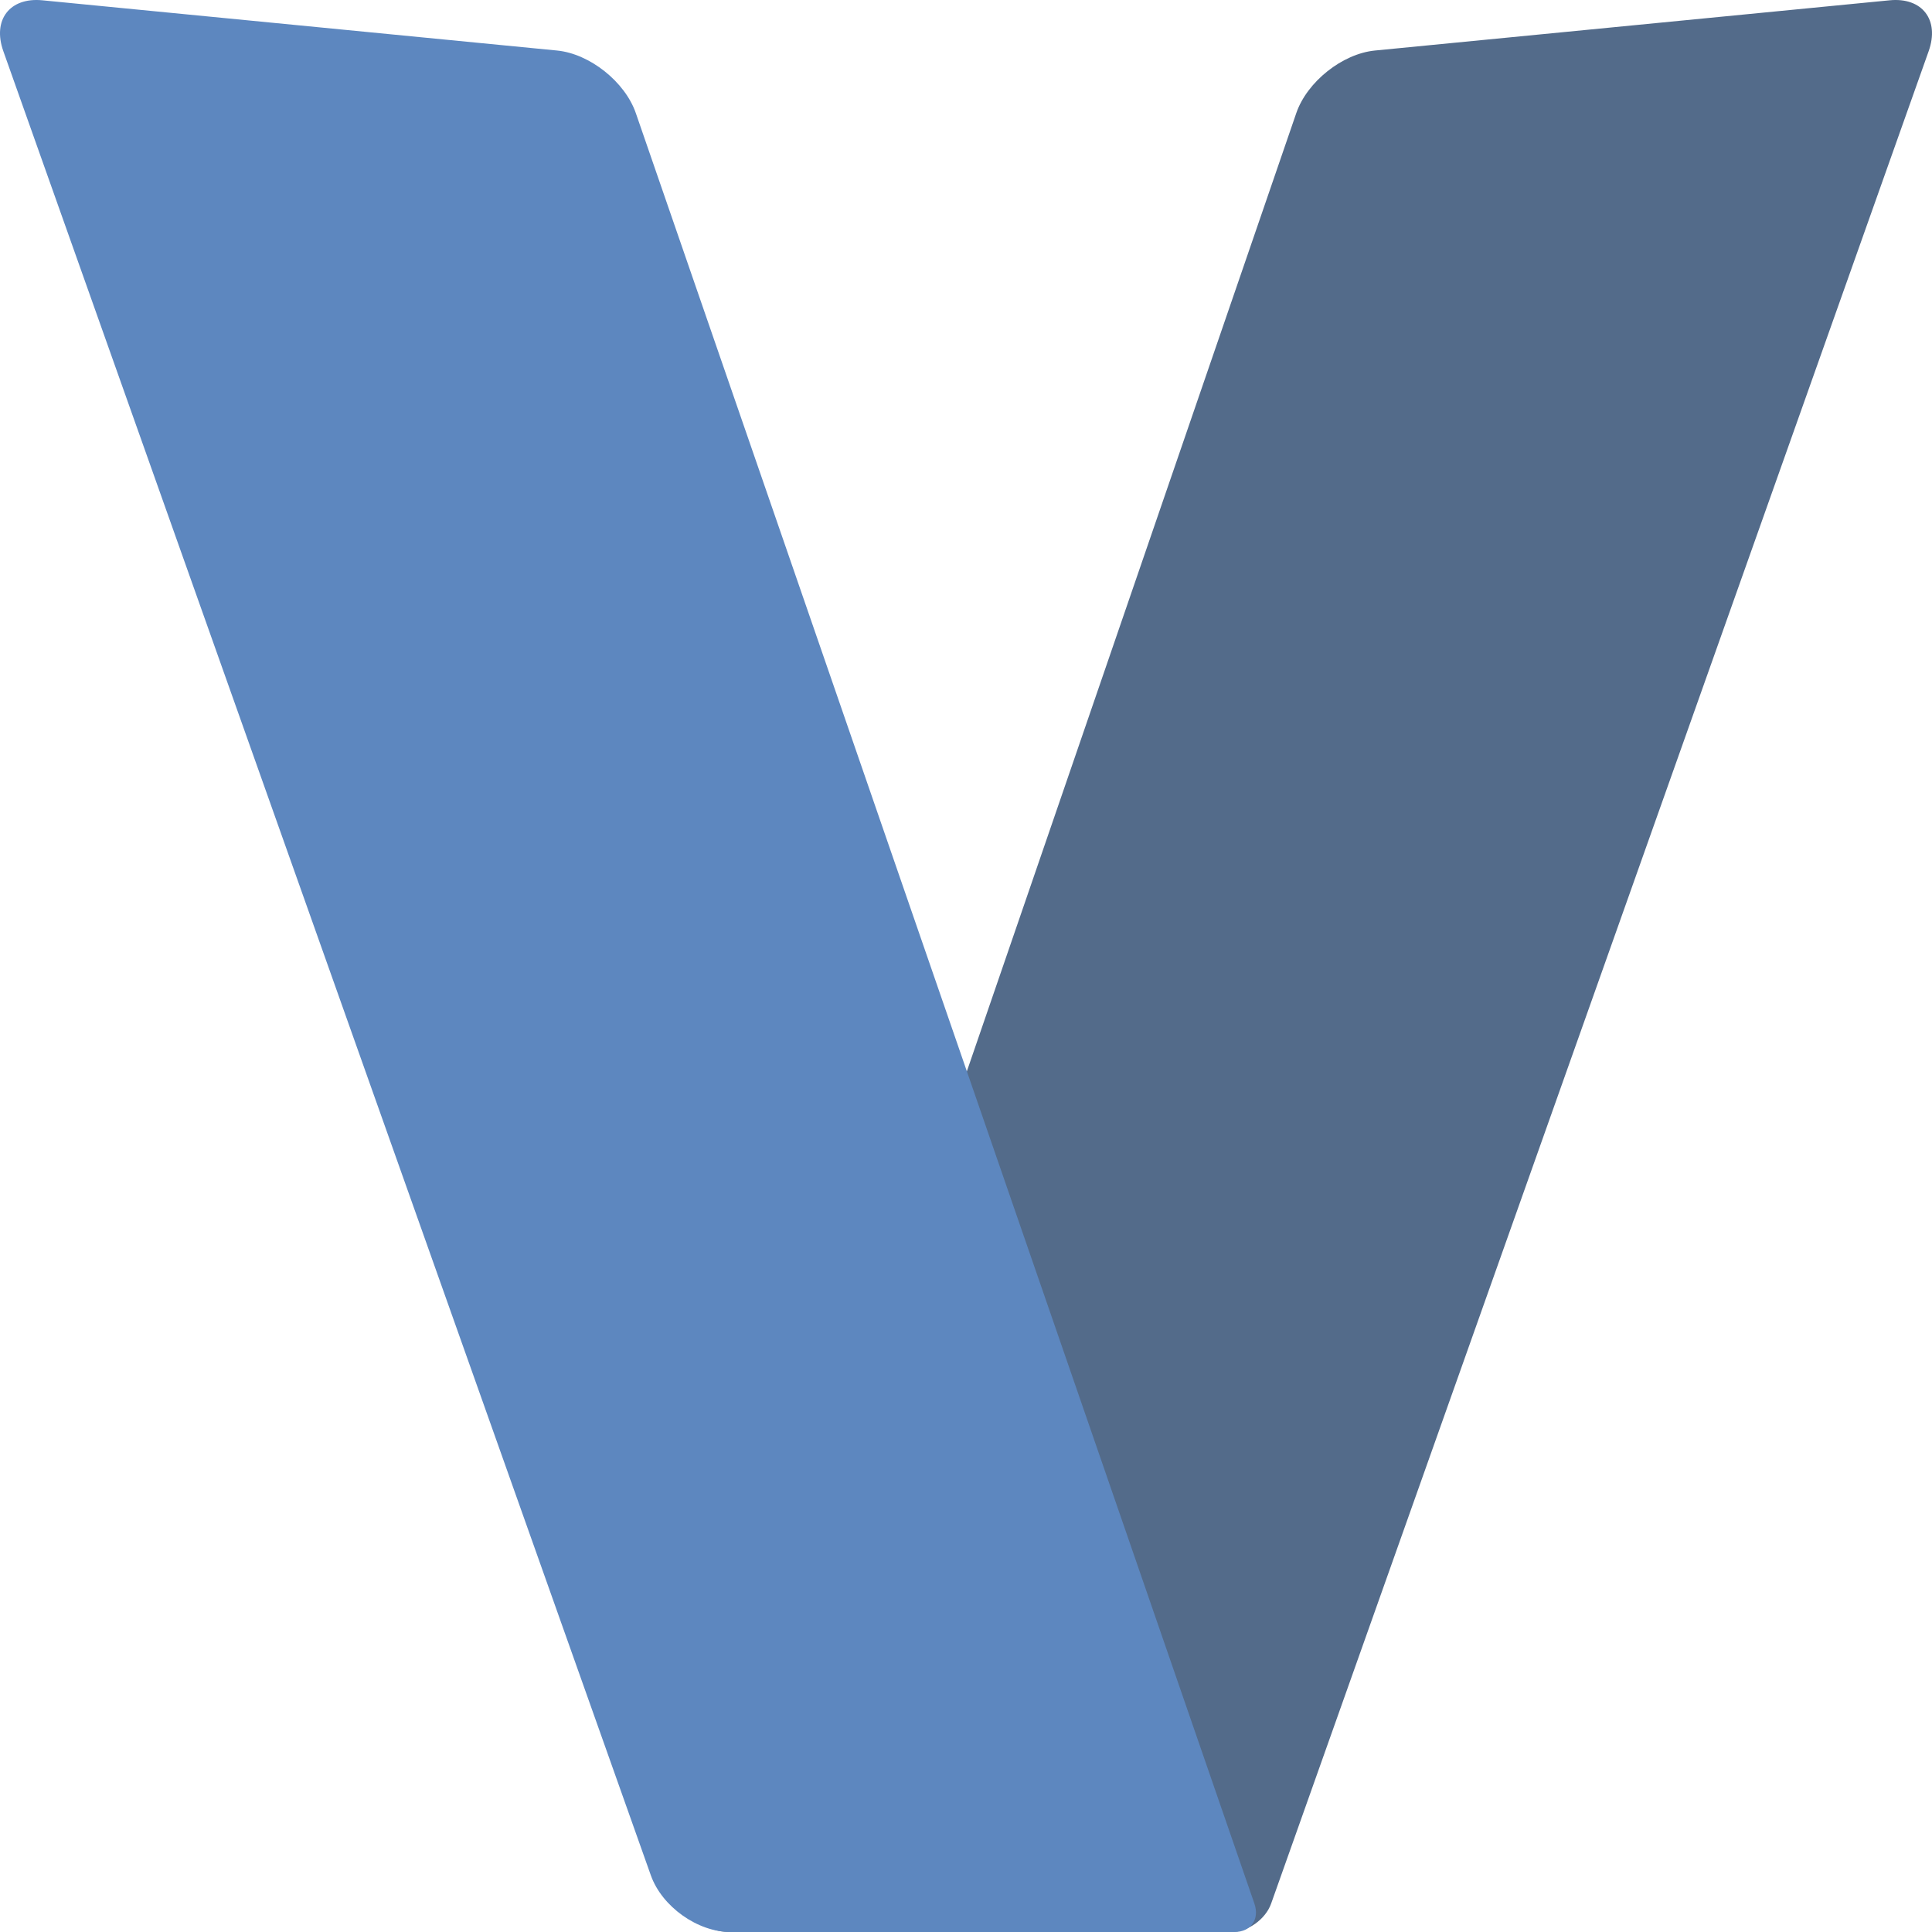
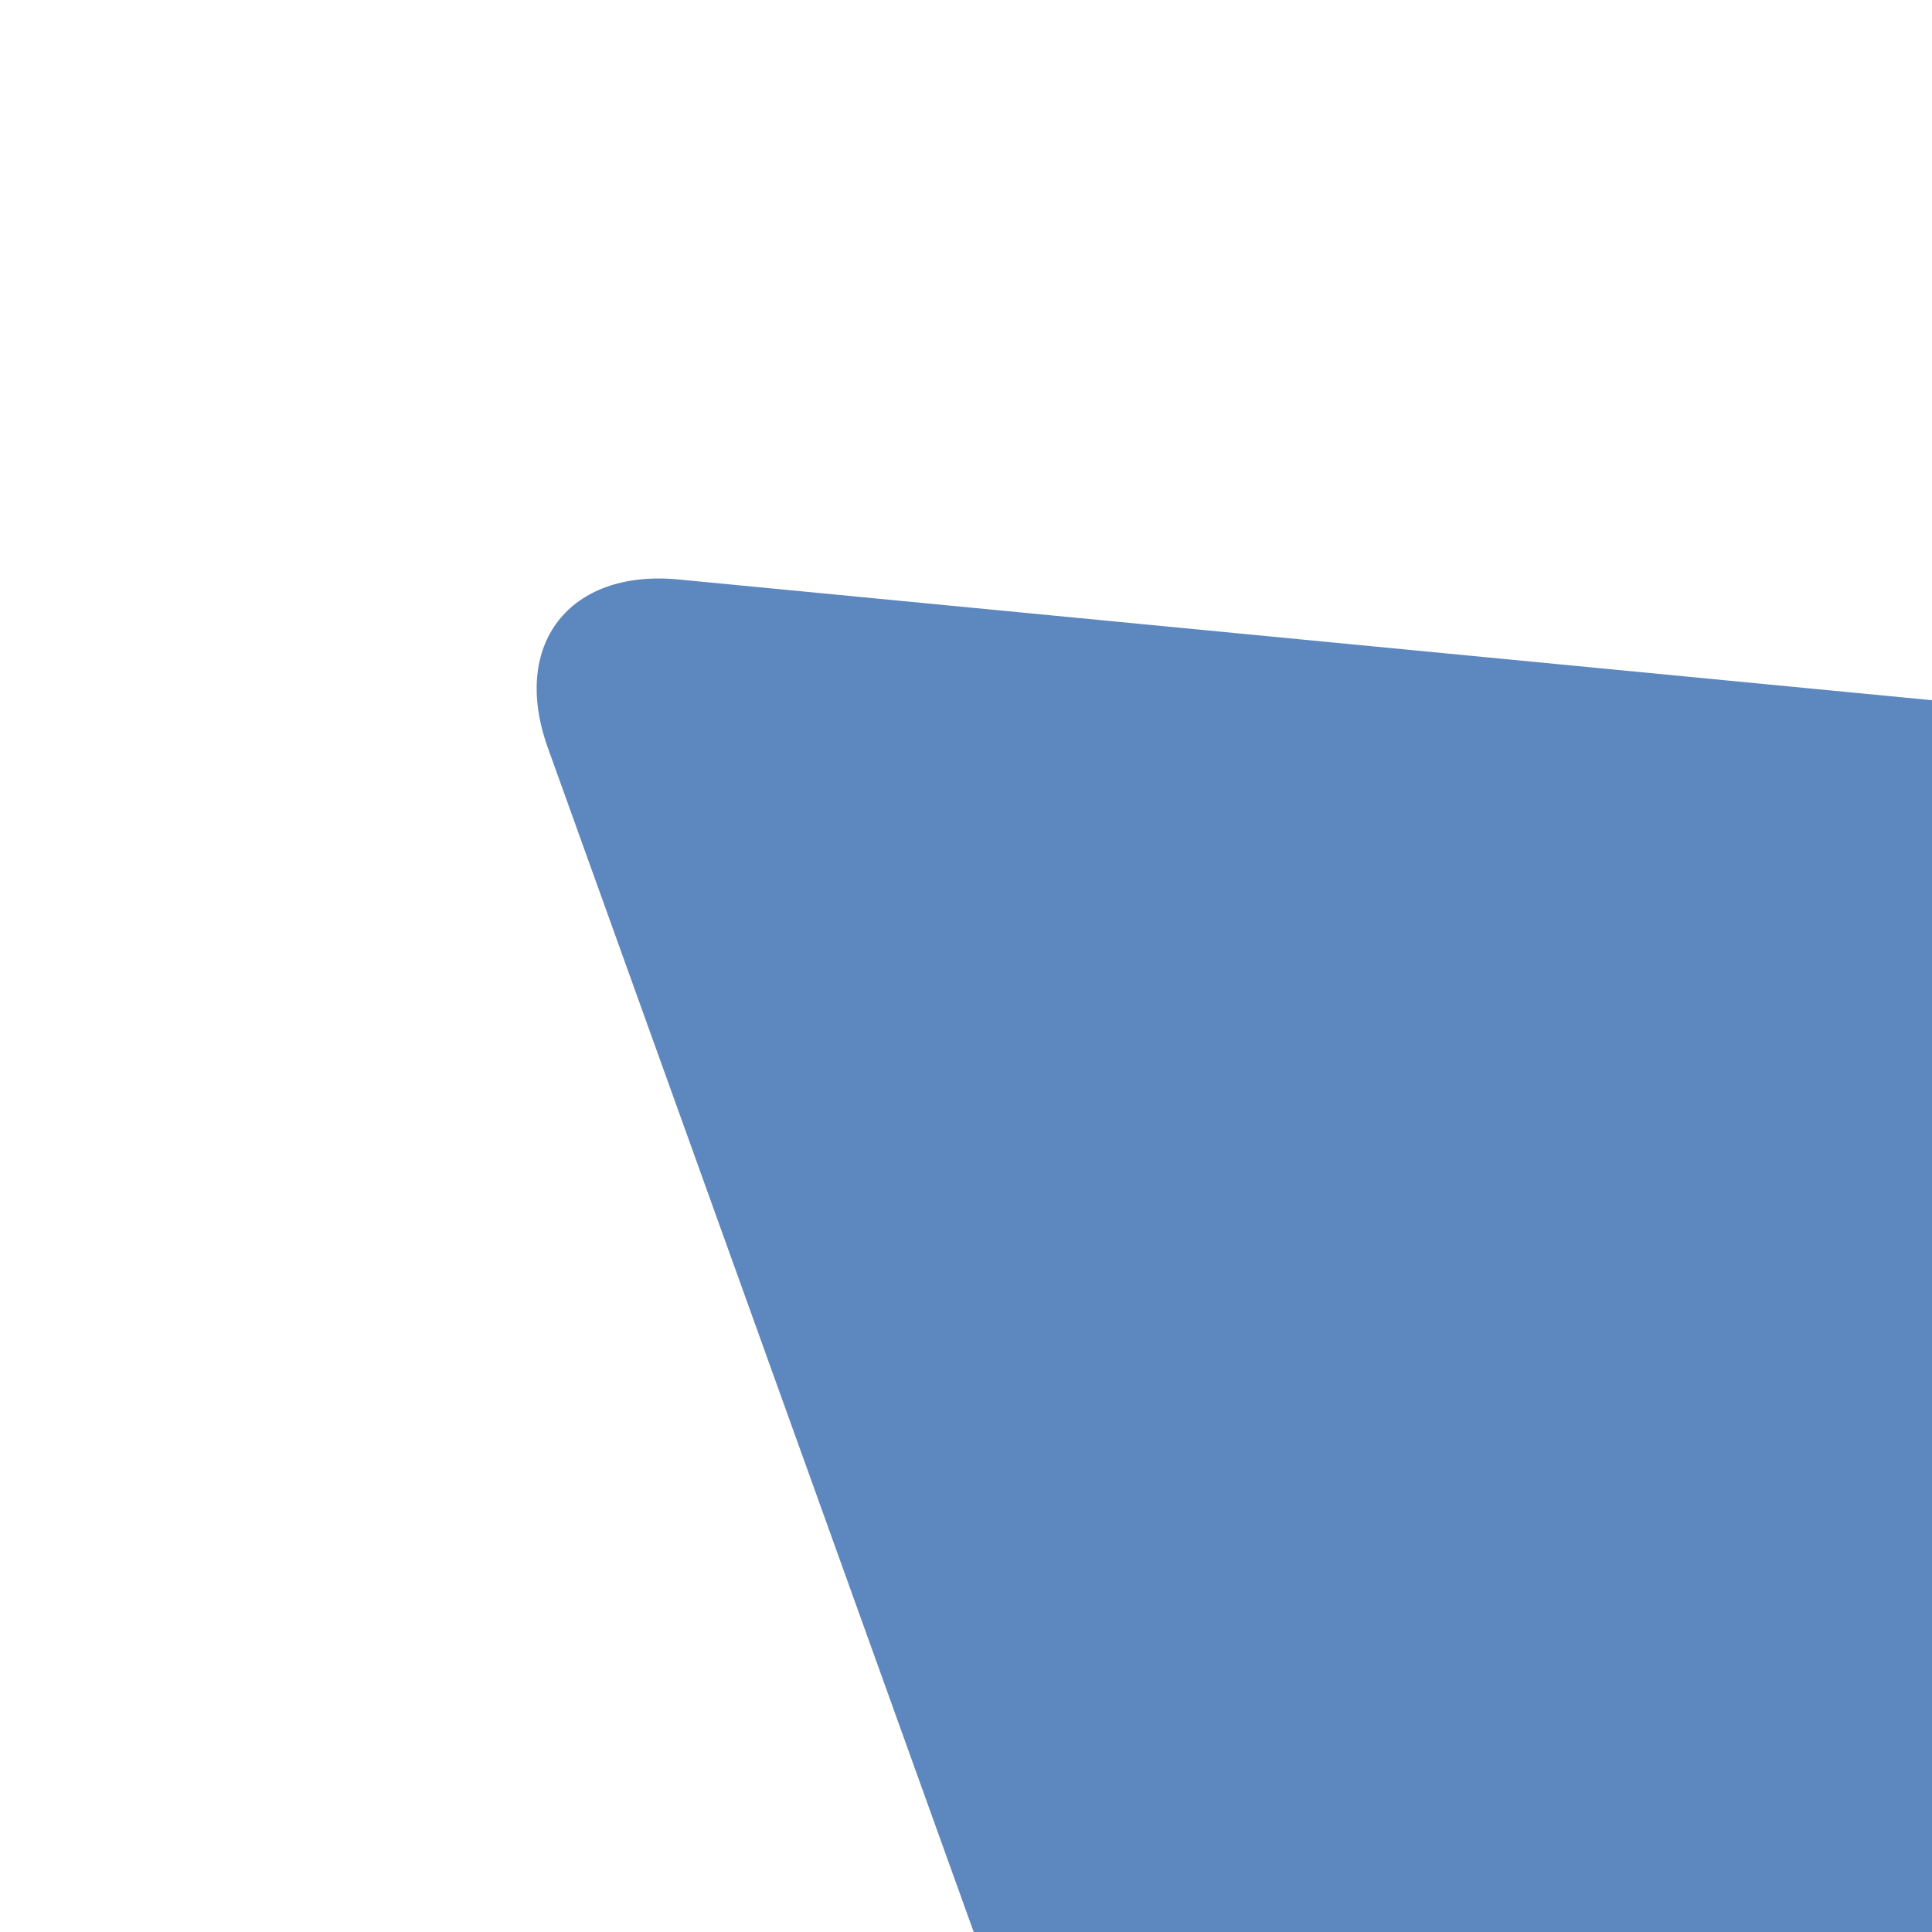
<svg xmlns="http://www.w3.org/2000/svg" viewBox="0 0 128 128">
-   <g id="layer1" transform="translate(-48.30091,-91.20237)">
-     <g id="g3" transform="matrix(0.2984443,0,0,0.302353,37.68984,79.61417)" style="isolation:isolate">
+   <g id="layer1">
+     <g id="g3" style="isolation:isolate">
      <path d="M 318.422,453.543 463.705,49.541 c 2.463,-6.852 -1.42,-11.848 -8.668,-11.149 L 340.786,49.398 c -7.247,0.699 -15.076,6.848 -17.47,13.723 L 188.843,449.216 c -2.396,6.875 1.571,12.457 8.852,12.457 h 111.206 c 3.64,0 7.596,-2.78 8.828,-6.207 z" fill="#536b8a" id="path1" />
      <path d="M 301.848,455.466 241.359,280.725 250,275.324 311.57,453.543 Z" fill="#ebebeb" id="path2" style="isolation:isolate" />
      <path d="m 44.963,38.392 114.251,11.006 c 7.247,0.699 15.084,6.845 17.49,13.717 l 137.318,392.333 c 1.202,3.437 -0.777,6.225 -4.418,6.225 H 197.695 c -7.281,0 -15.193,-5.562 -17.657,-12.414 L 36.295,49.541 c -2.463,-6.852 1.42,-11.848 8.668,-11.149 z" fill="#5d87bf" id="path3" />
    </g>
  </g>
</svg>
